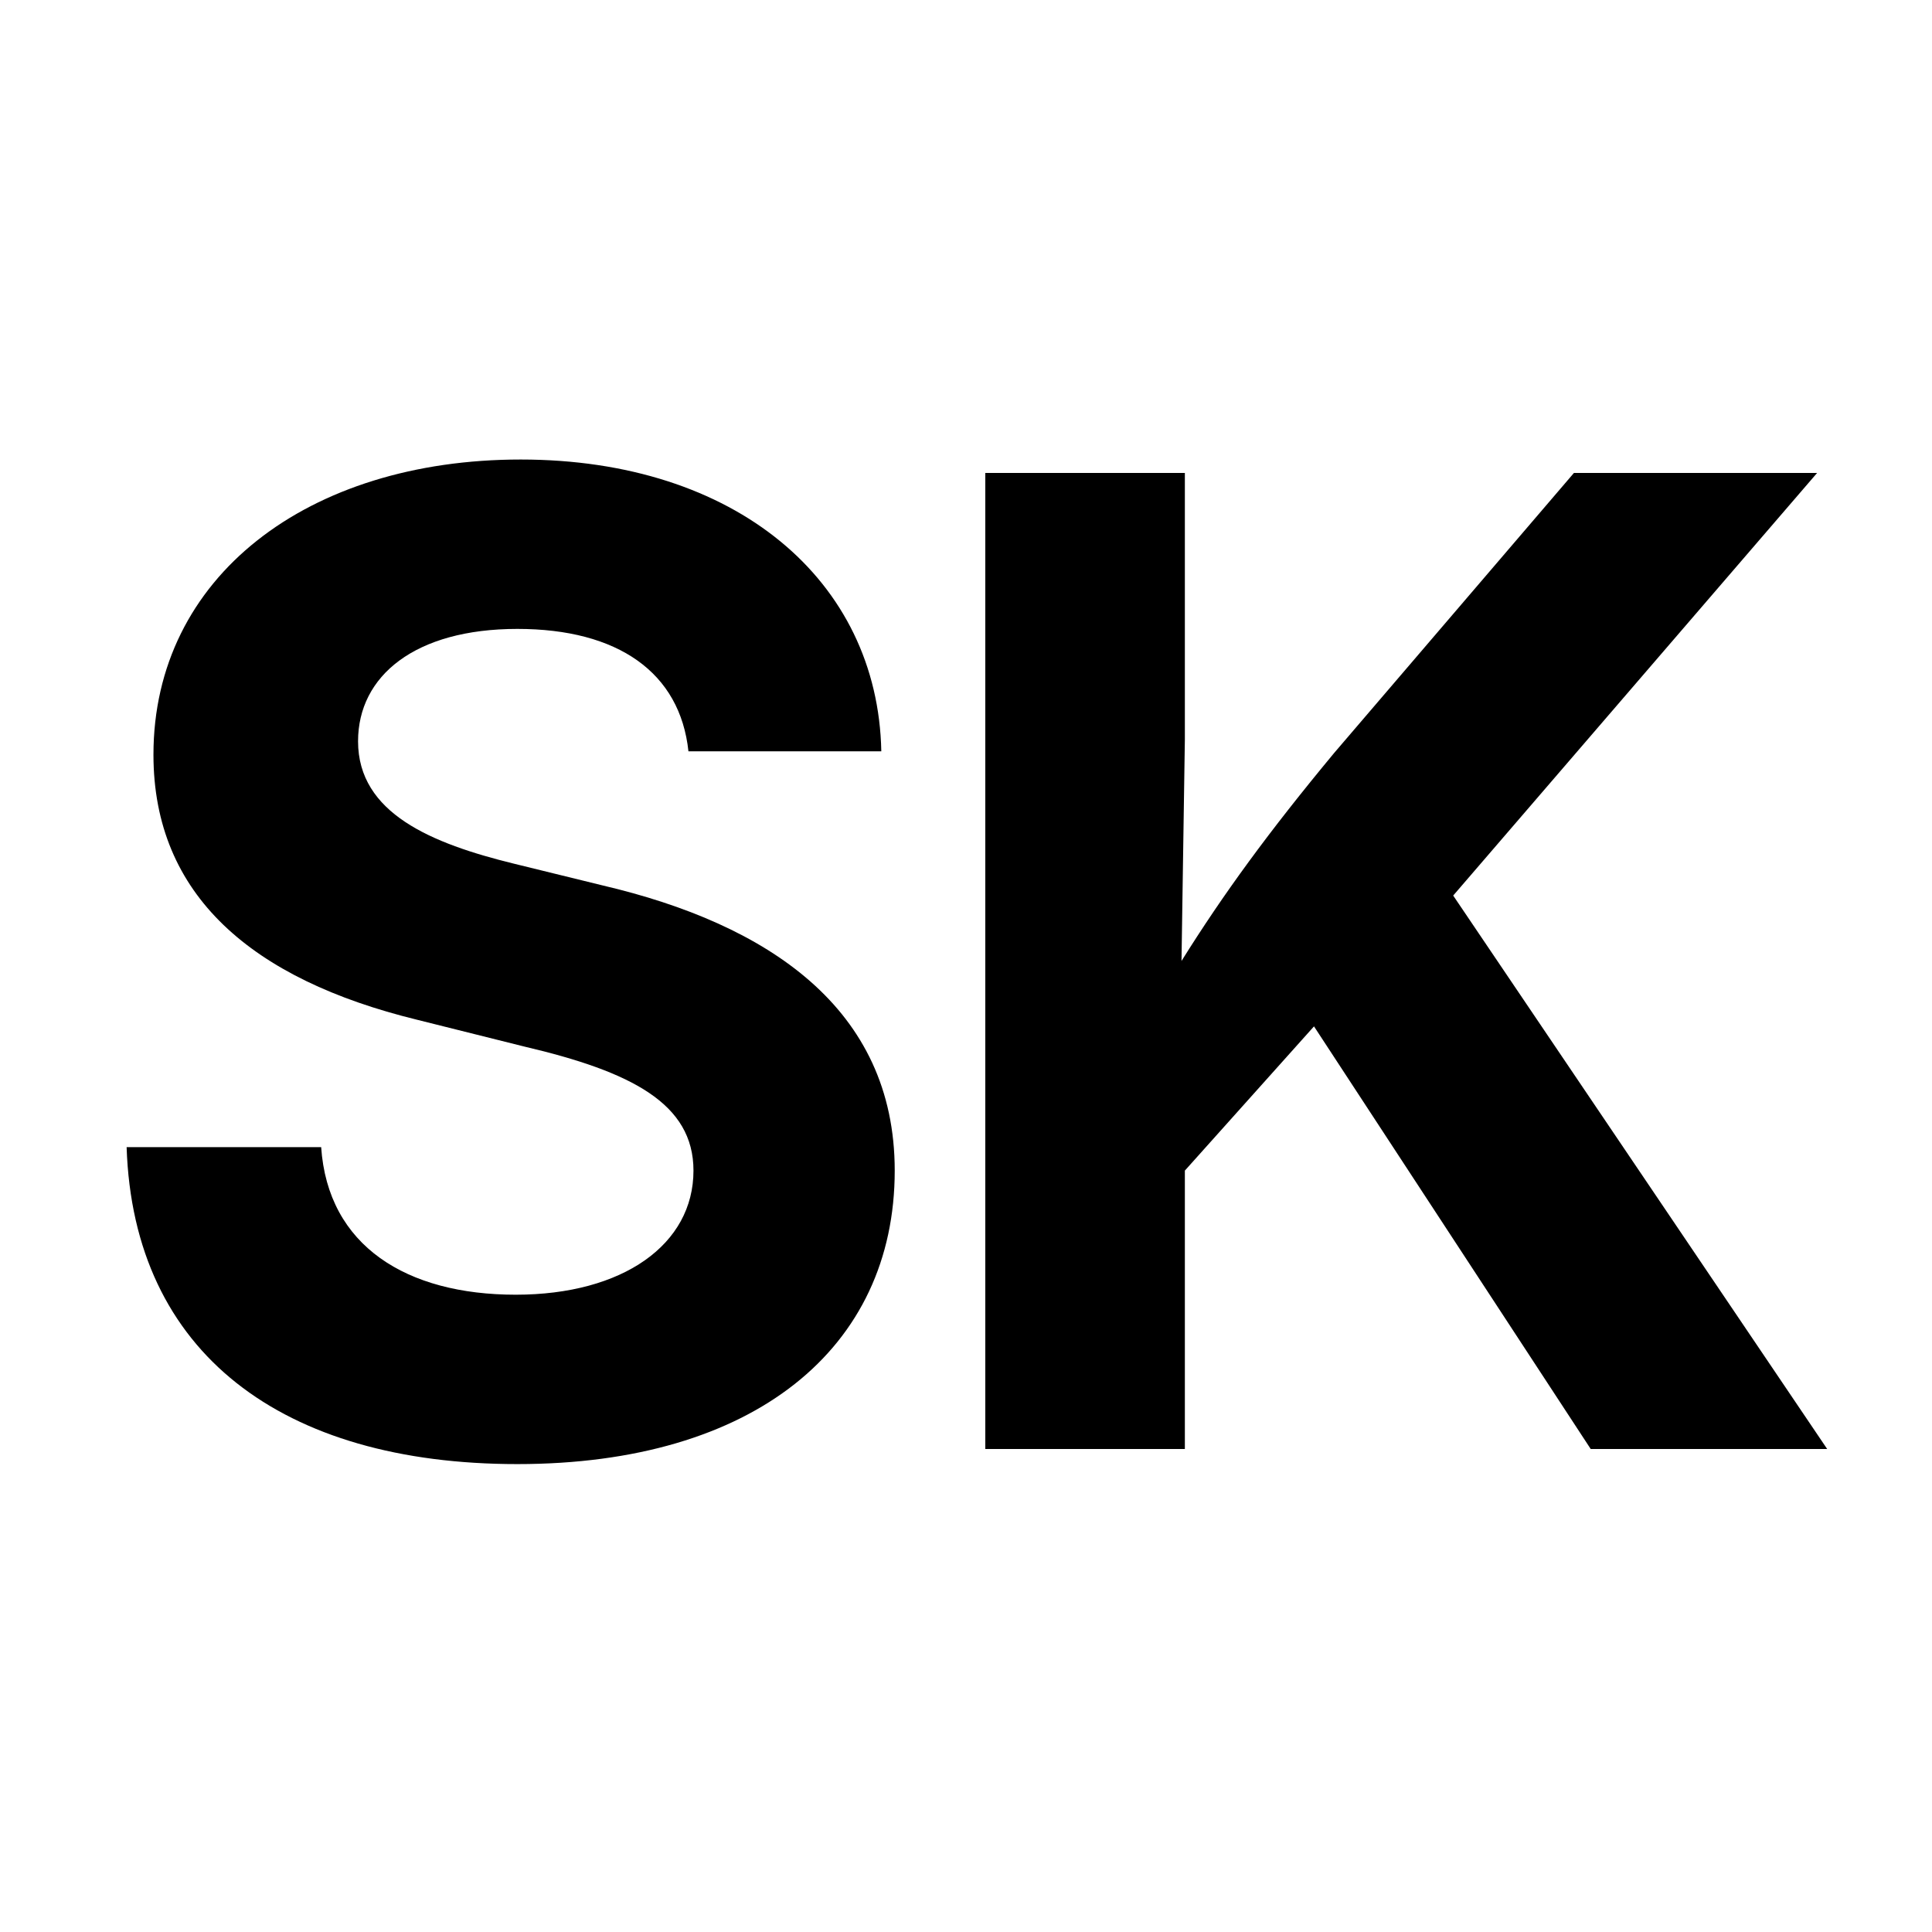
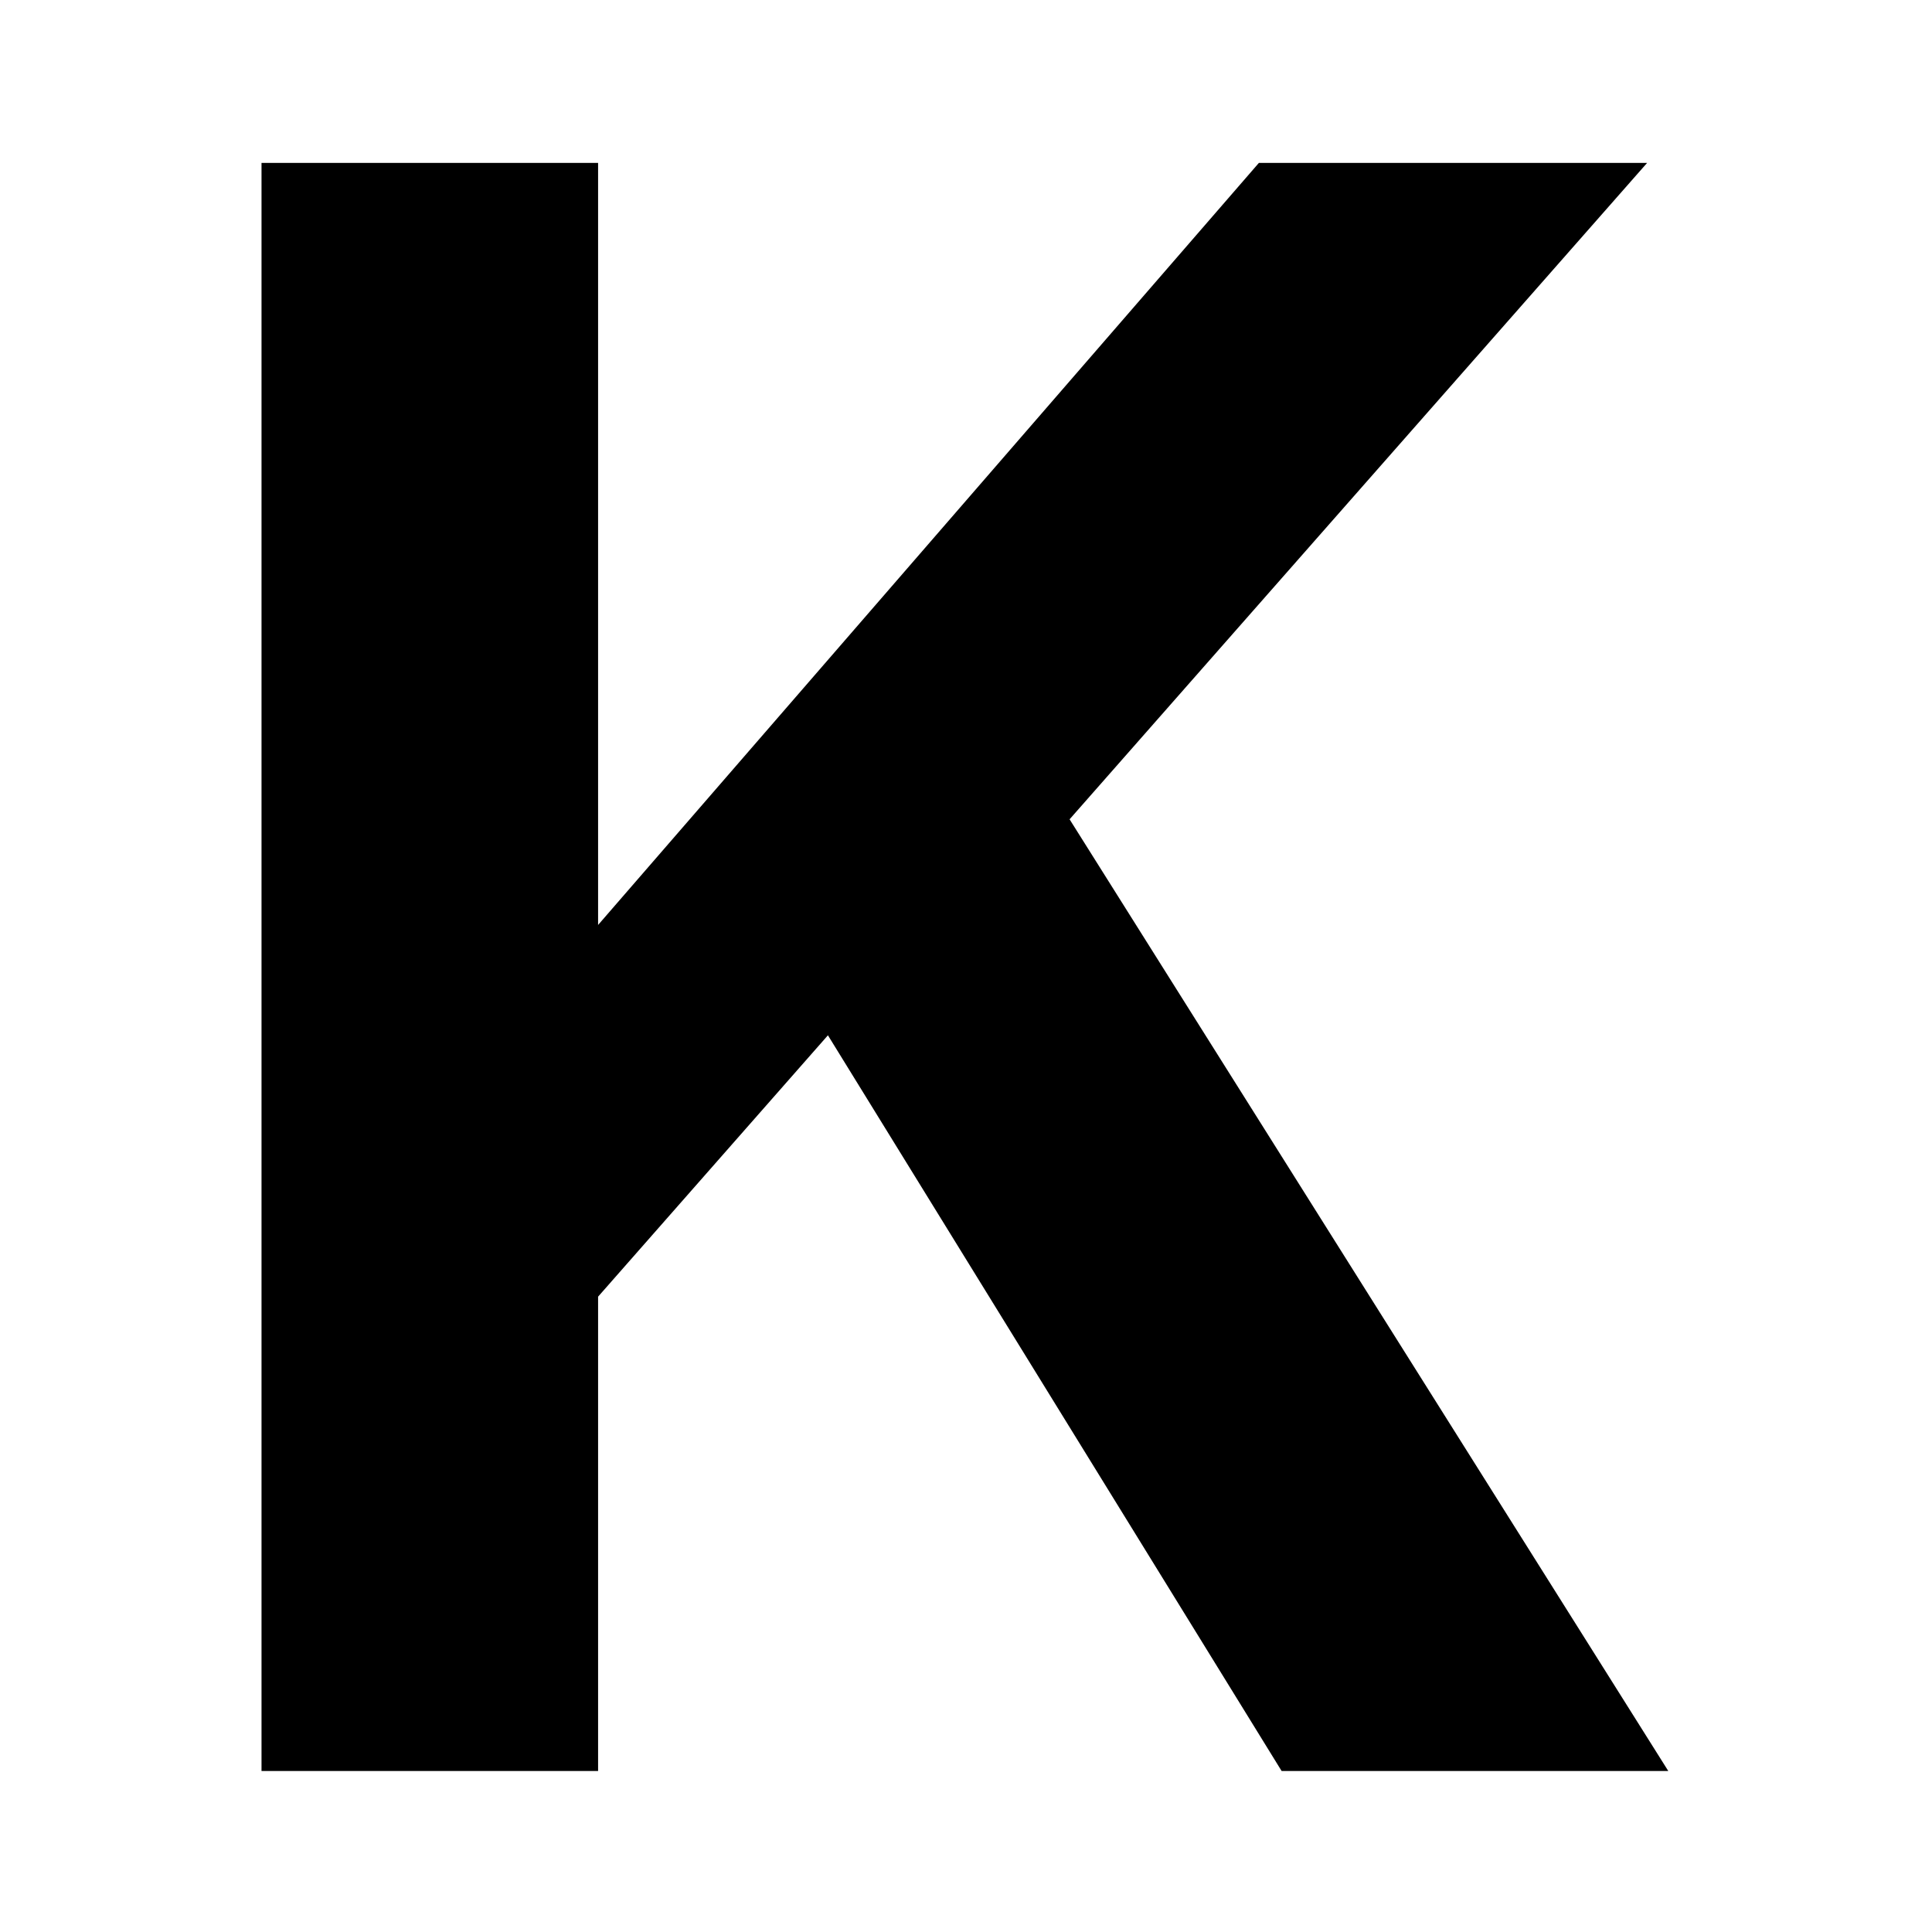
- <svg xmlns="http://www.w3.org/2000/svg" preserveAspectRatio="xMidYMid meet" width="100%" height="100%" overflow="visible" style="display: block;" viewBox="0 0 18 18" fill="none">
-   <text x="9" y="13.5" font-family="system-ui,-apple-system,BlinkMacSystemFont,sans-serif" font-size="12.5" font-weight="700" fill="var(--fill-0, black)" text-anchor="middle" letter-spacing="-0.5">SK</text>
+ <svg xmlns="http://www.w3.org/2000/svg" viewBox="0 0 18 18">
+   <g transform="translate(0.4852,16.5) scale(0.0227,-0.0227)">
+     <path d="M654.64 660 352.96 317.12 341.72 328.44 176.88 140.98 156.36 269.12 495.30 660ZM224.10 660V0H85.96V660ZM391.36 432.34 663.34 0H504.64L285.46 355.42Z" />
+   </g>
</svg>
